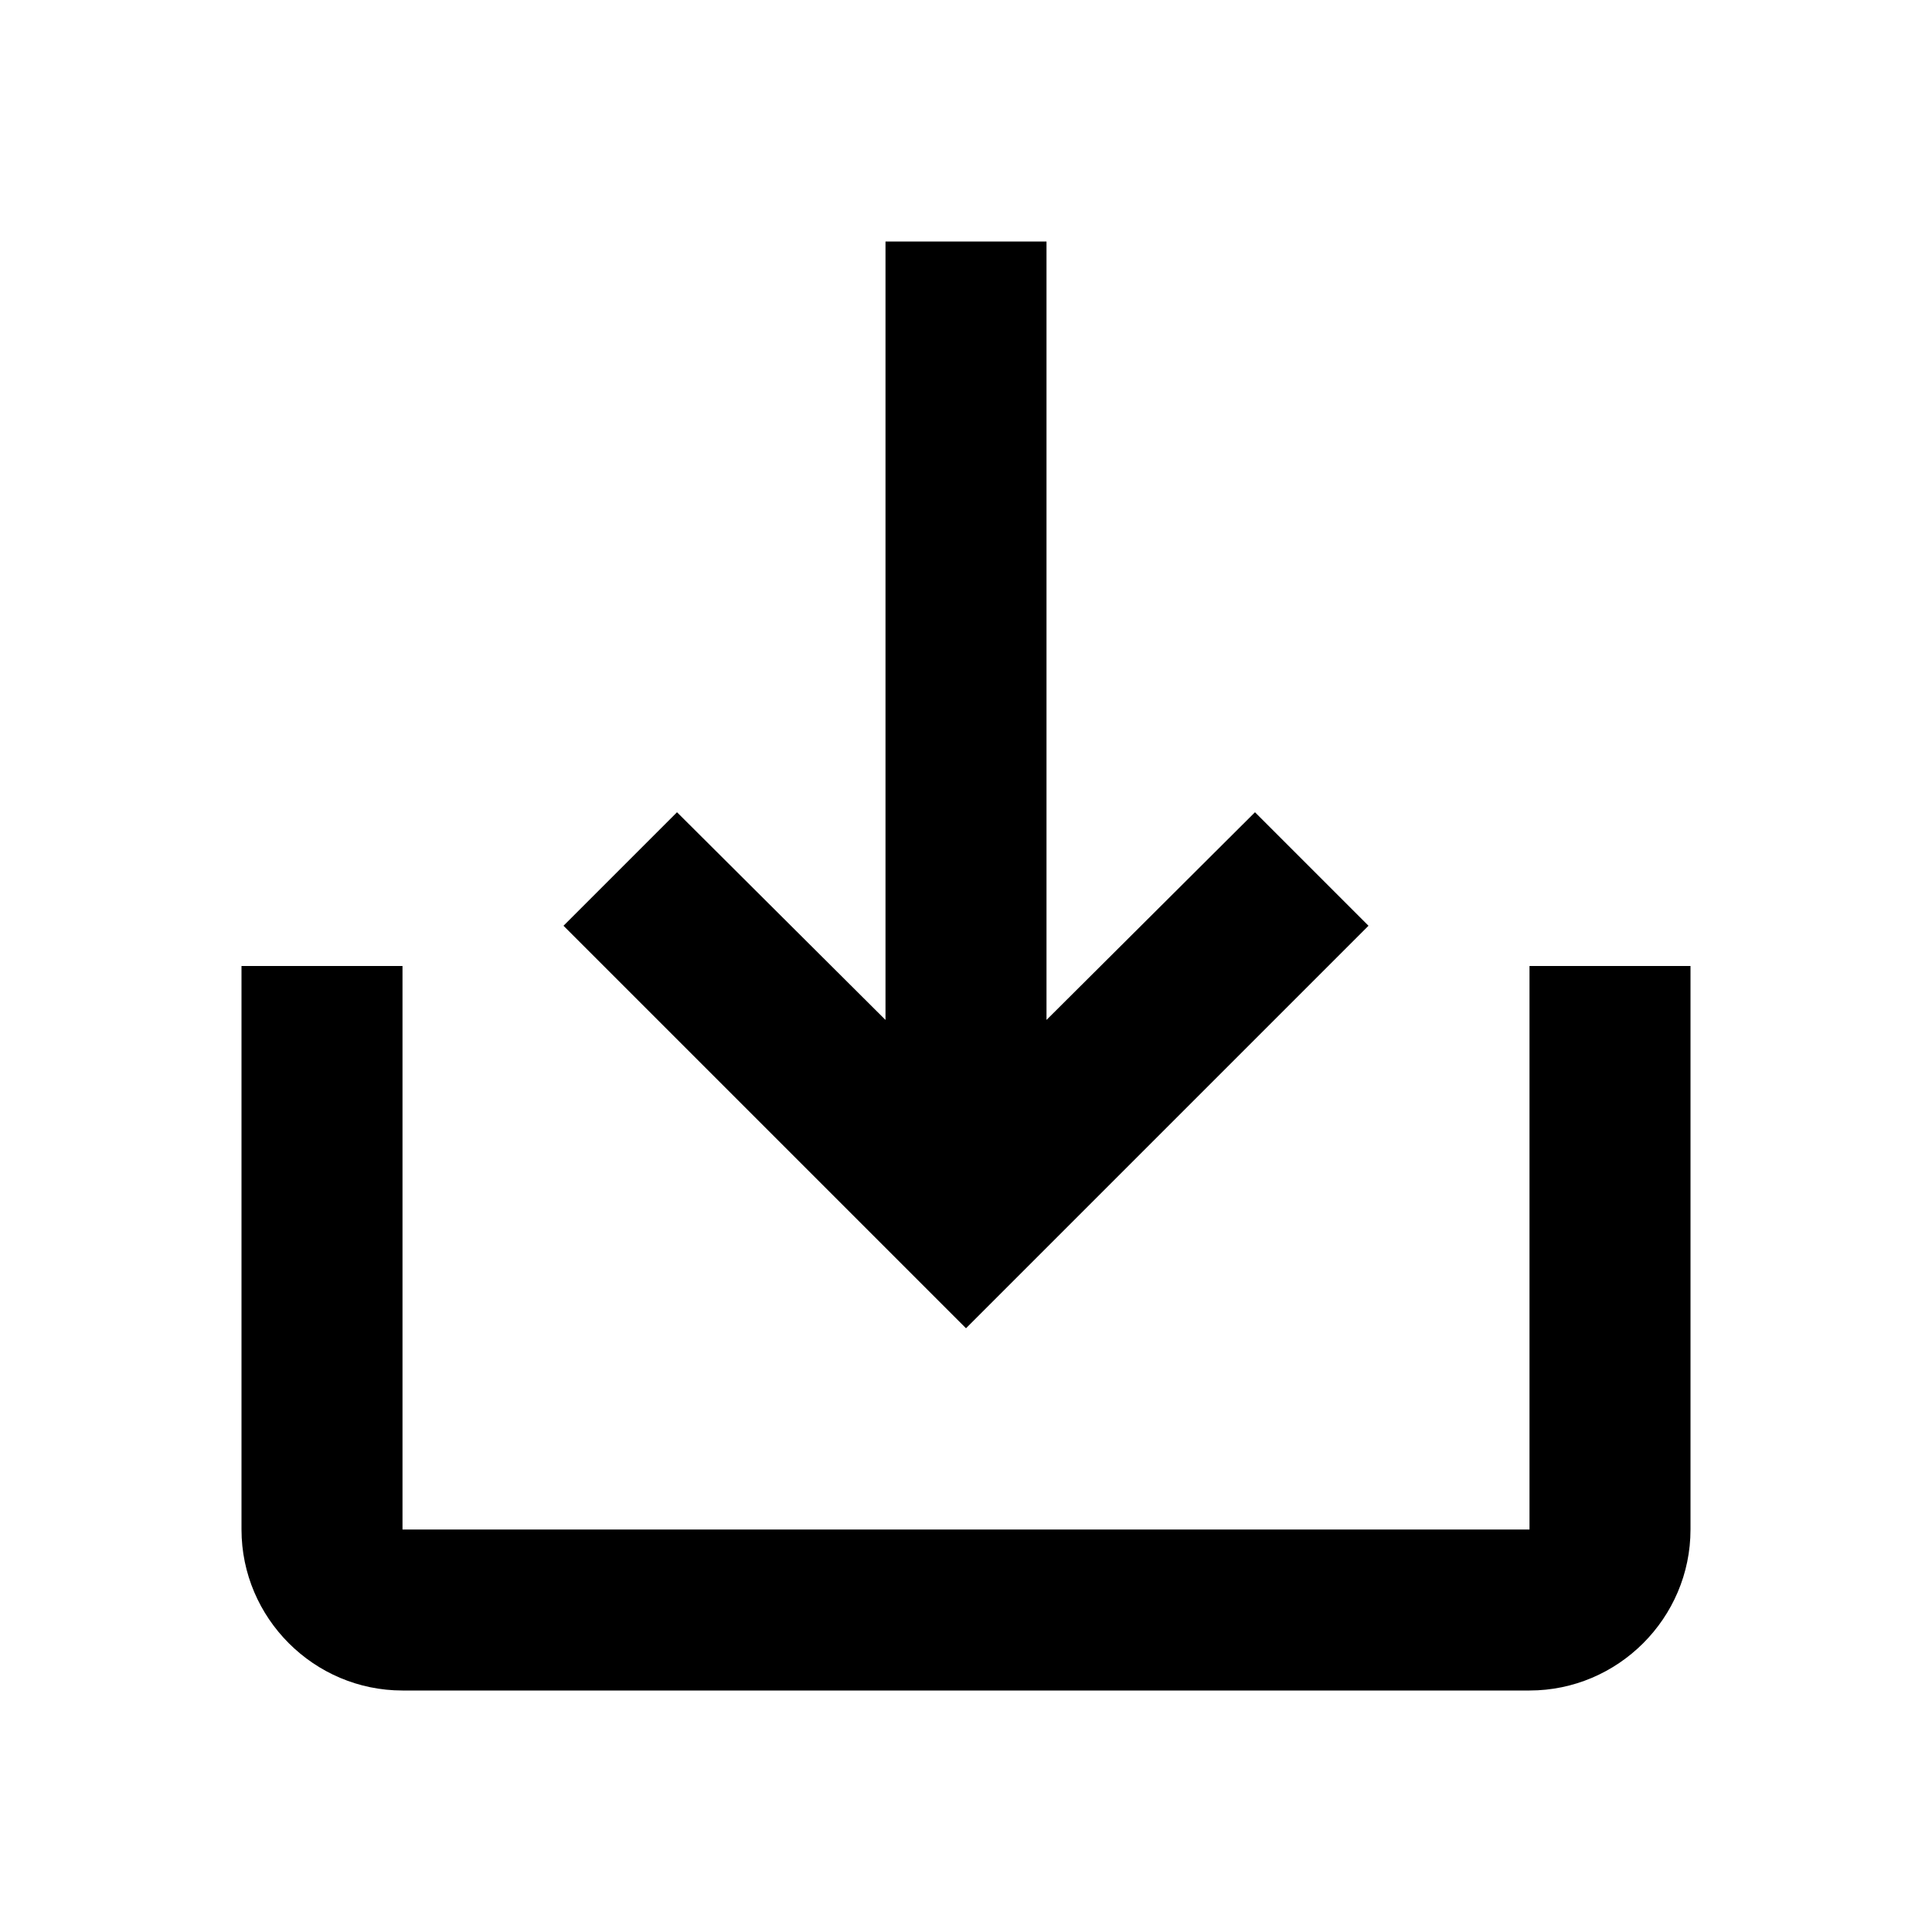
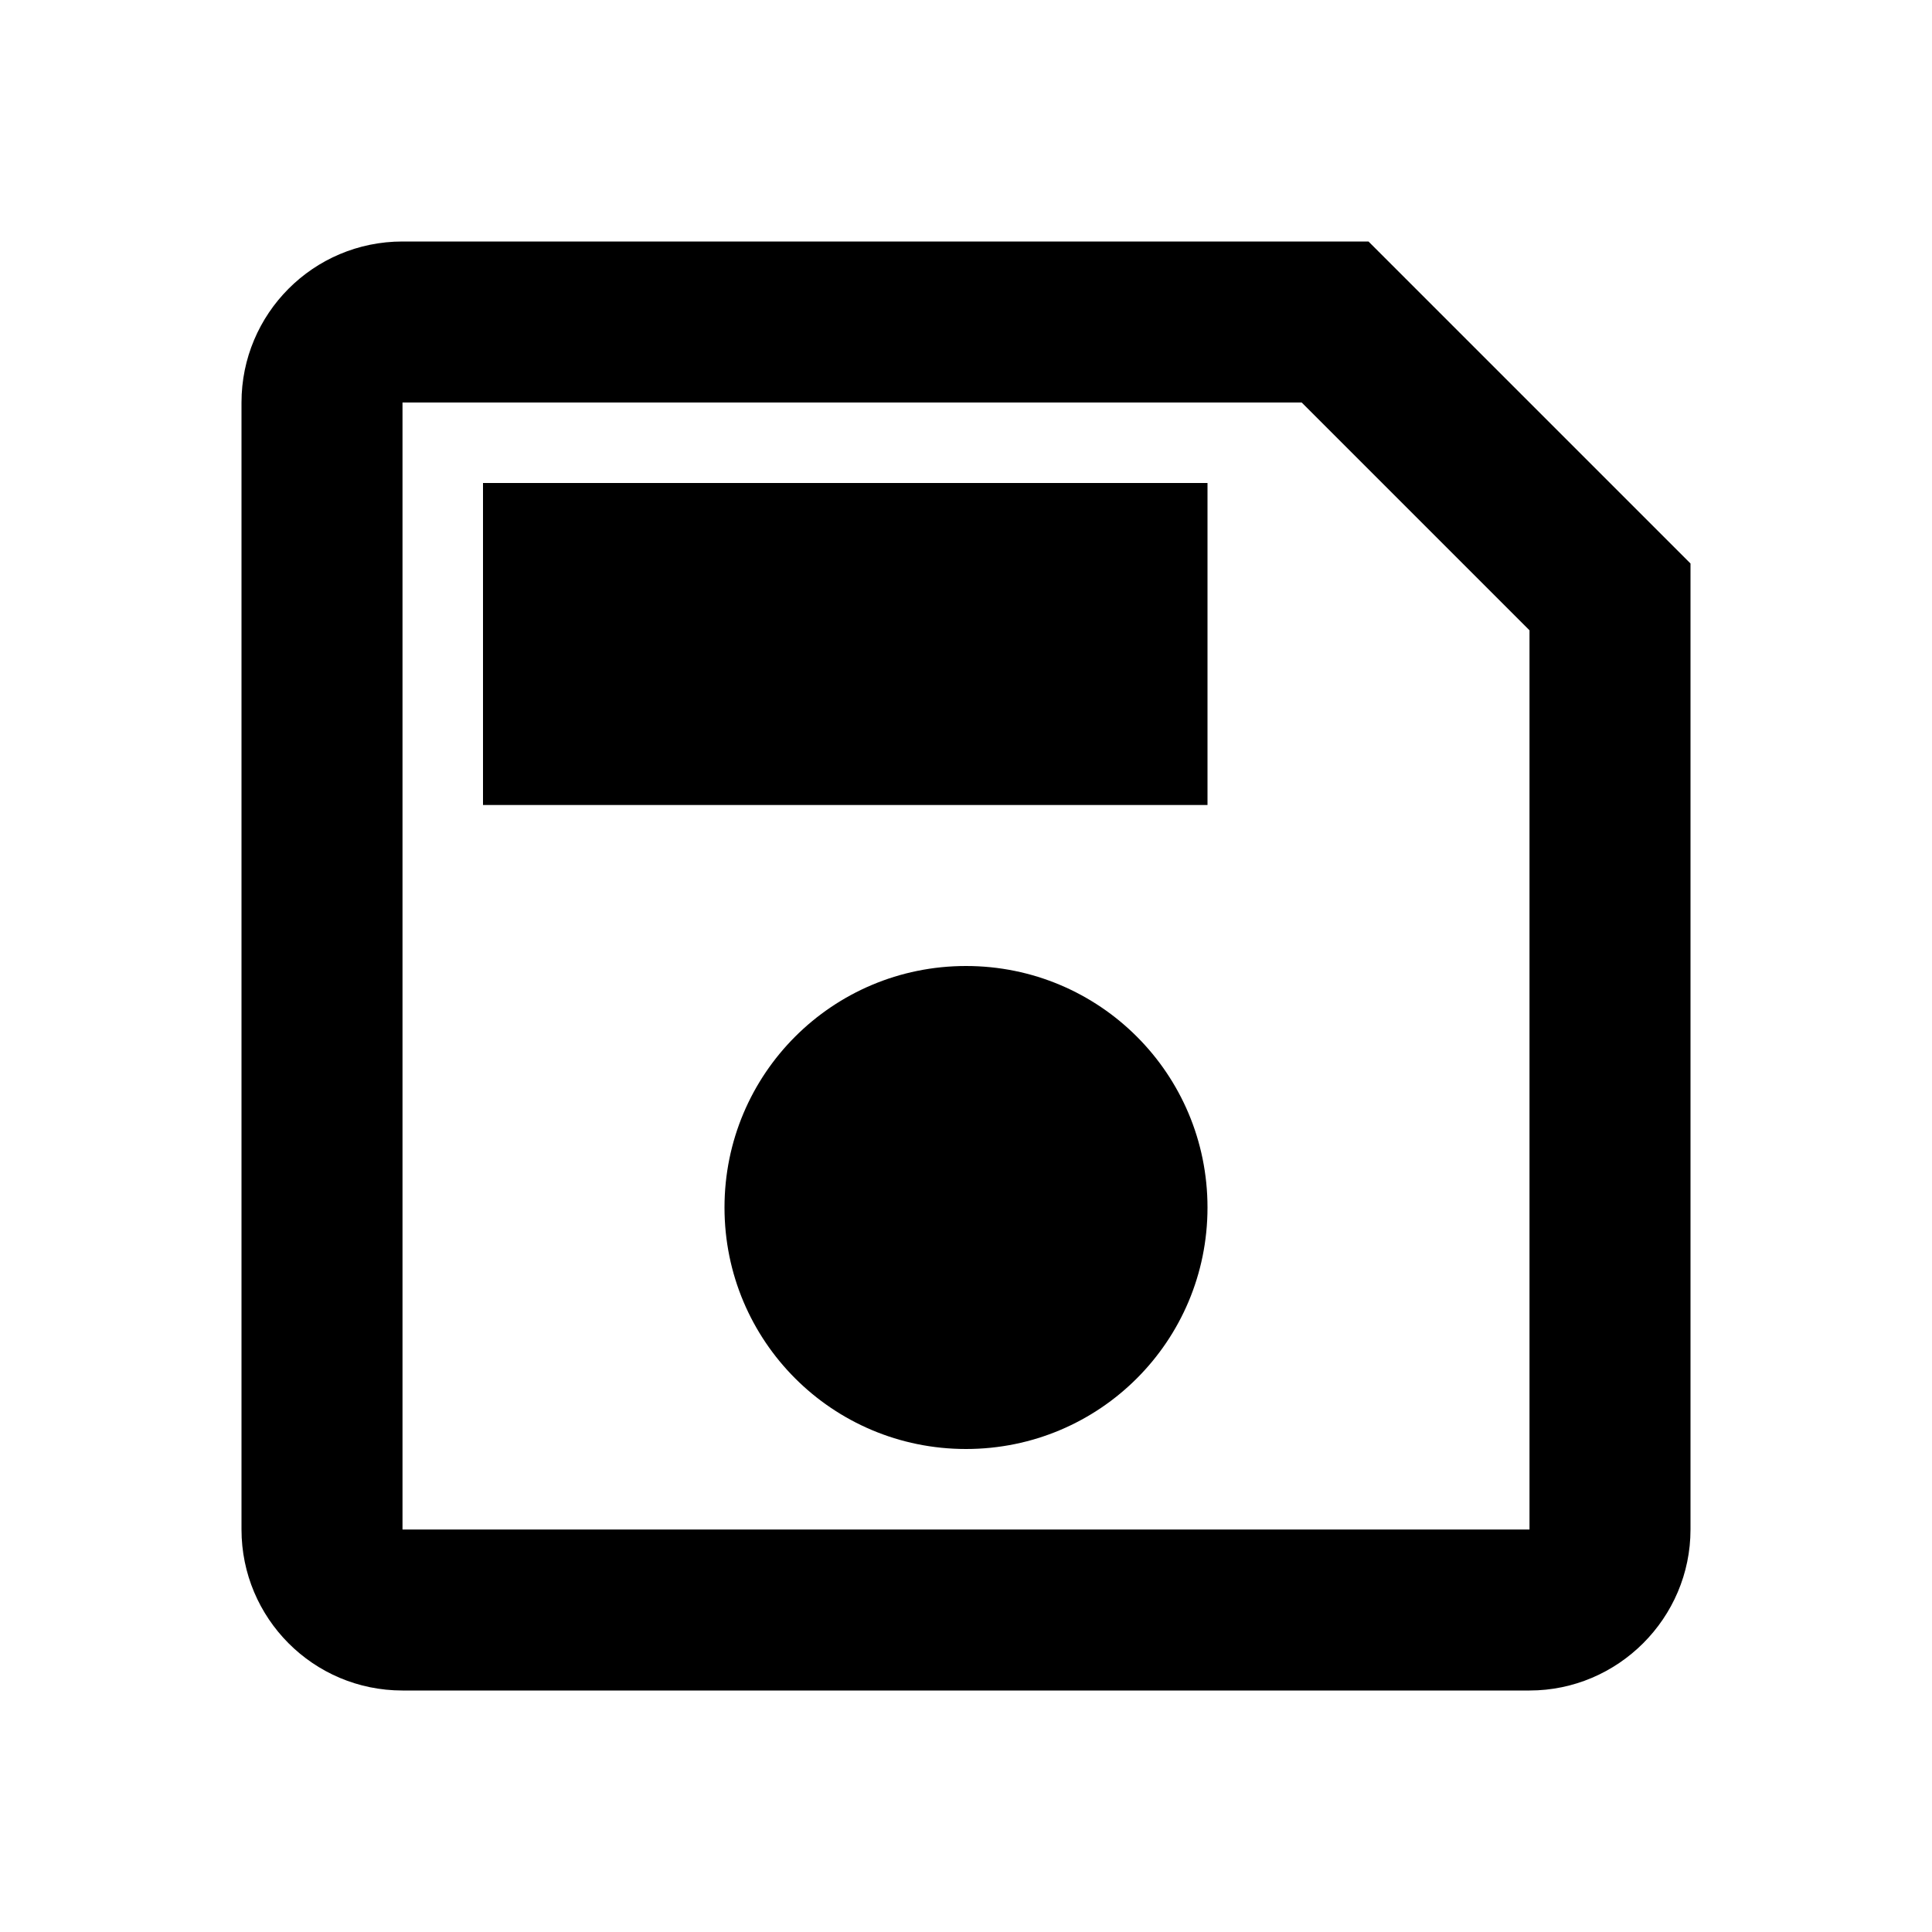
- <svg xmlns="http://www.w3.org/2000/svg" width="24" height="24" viewBox="0 0 24 24">
-   <path d="M19 12v7H5v-7H3v7c0 1.1.9 2 2 2h14c1.1 0 2-.9 2-2v-7h-2zm-6 .67l2.59-2.58L17 11.5l-5 5-5-5 1.41-1.41L11 12.67V3h2v9.67z" fill="currentColor" />
+ <svg xmlns="http://www.w3.org/2000/svg" height="24px" viewBox="0 0 24 24" width="24px" fill="currentColor">
+   <path d="M0 0h24v24H0V0z" fill="none" />
+   <path d="M17 3H5c-1.11 0-2 .9-2 2v14c0 1.1.89 2 2 2h14c1.1 0 2-.9 2-2V7l-4-4zm2 16H5V5h11.17L19 7.83V19zm-7-7c-1.66 0-3 1.34-3 3s1.34 3 3 3 3-1.34 3-3-1.34-3-3-3zM6 6h9v4H6z" />
</svg>
